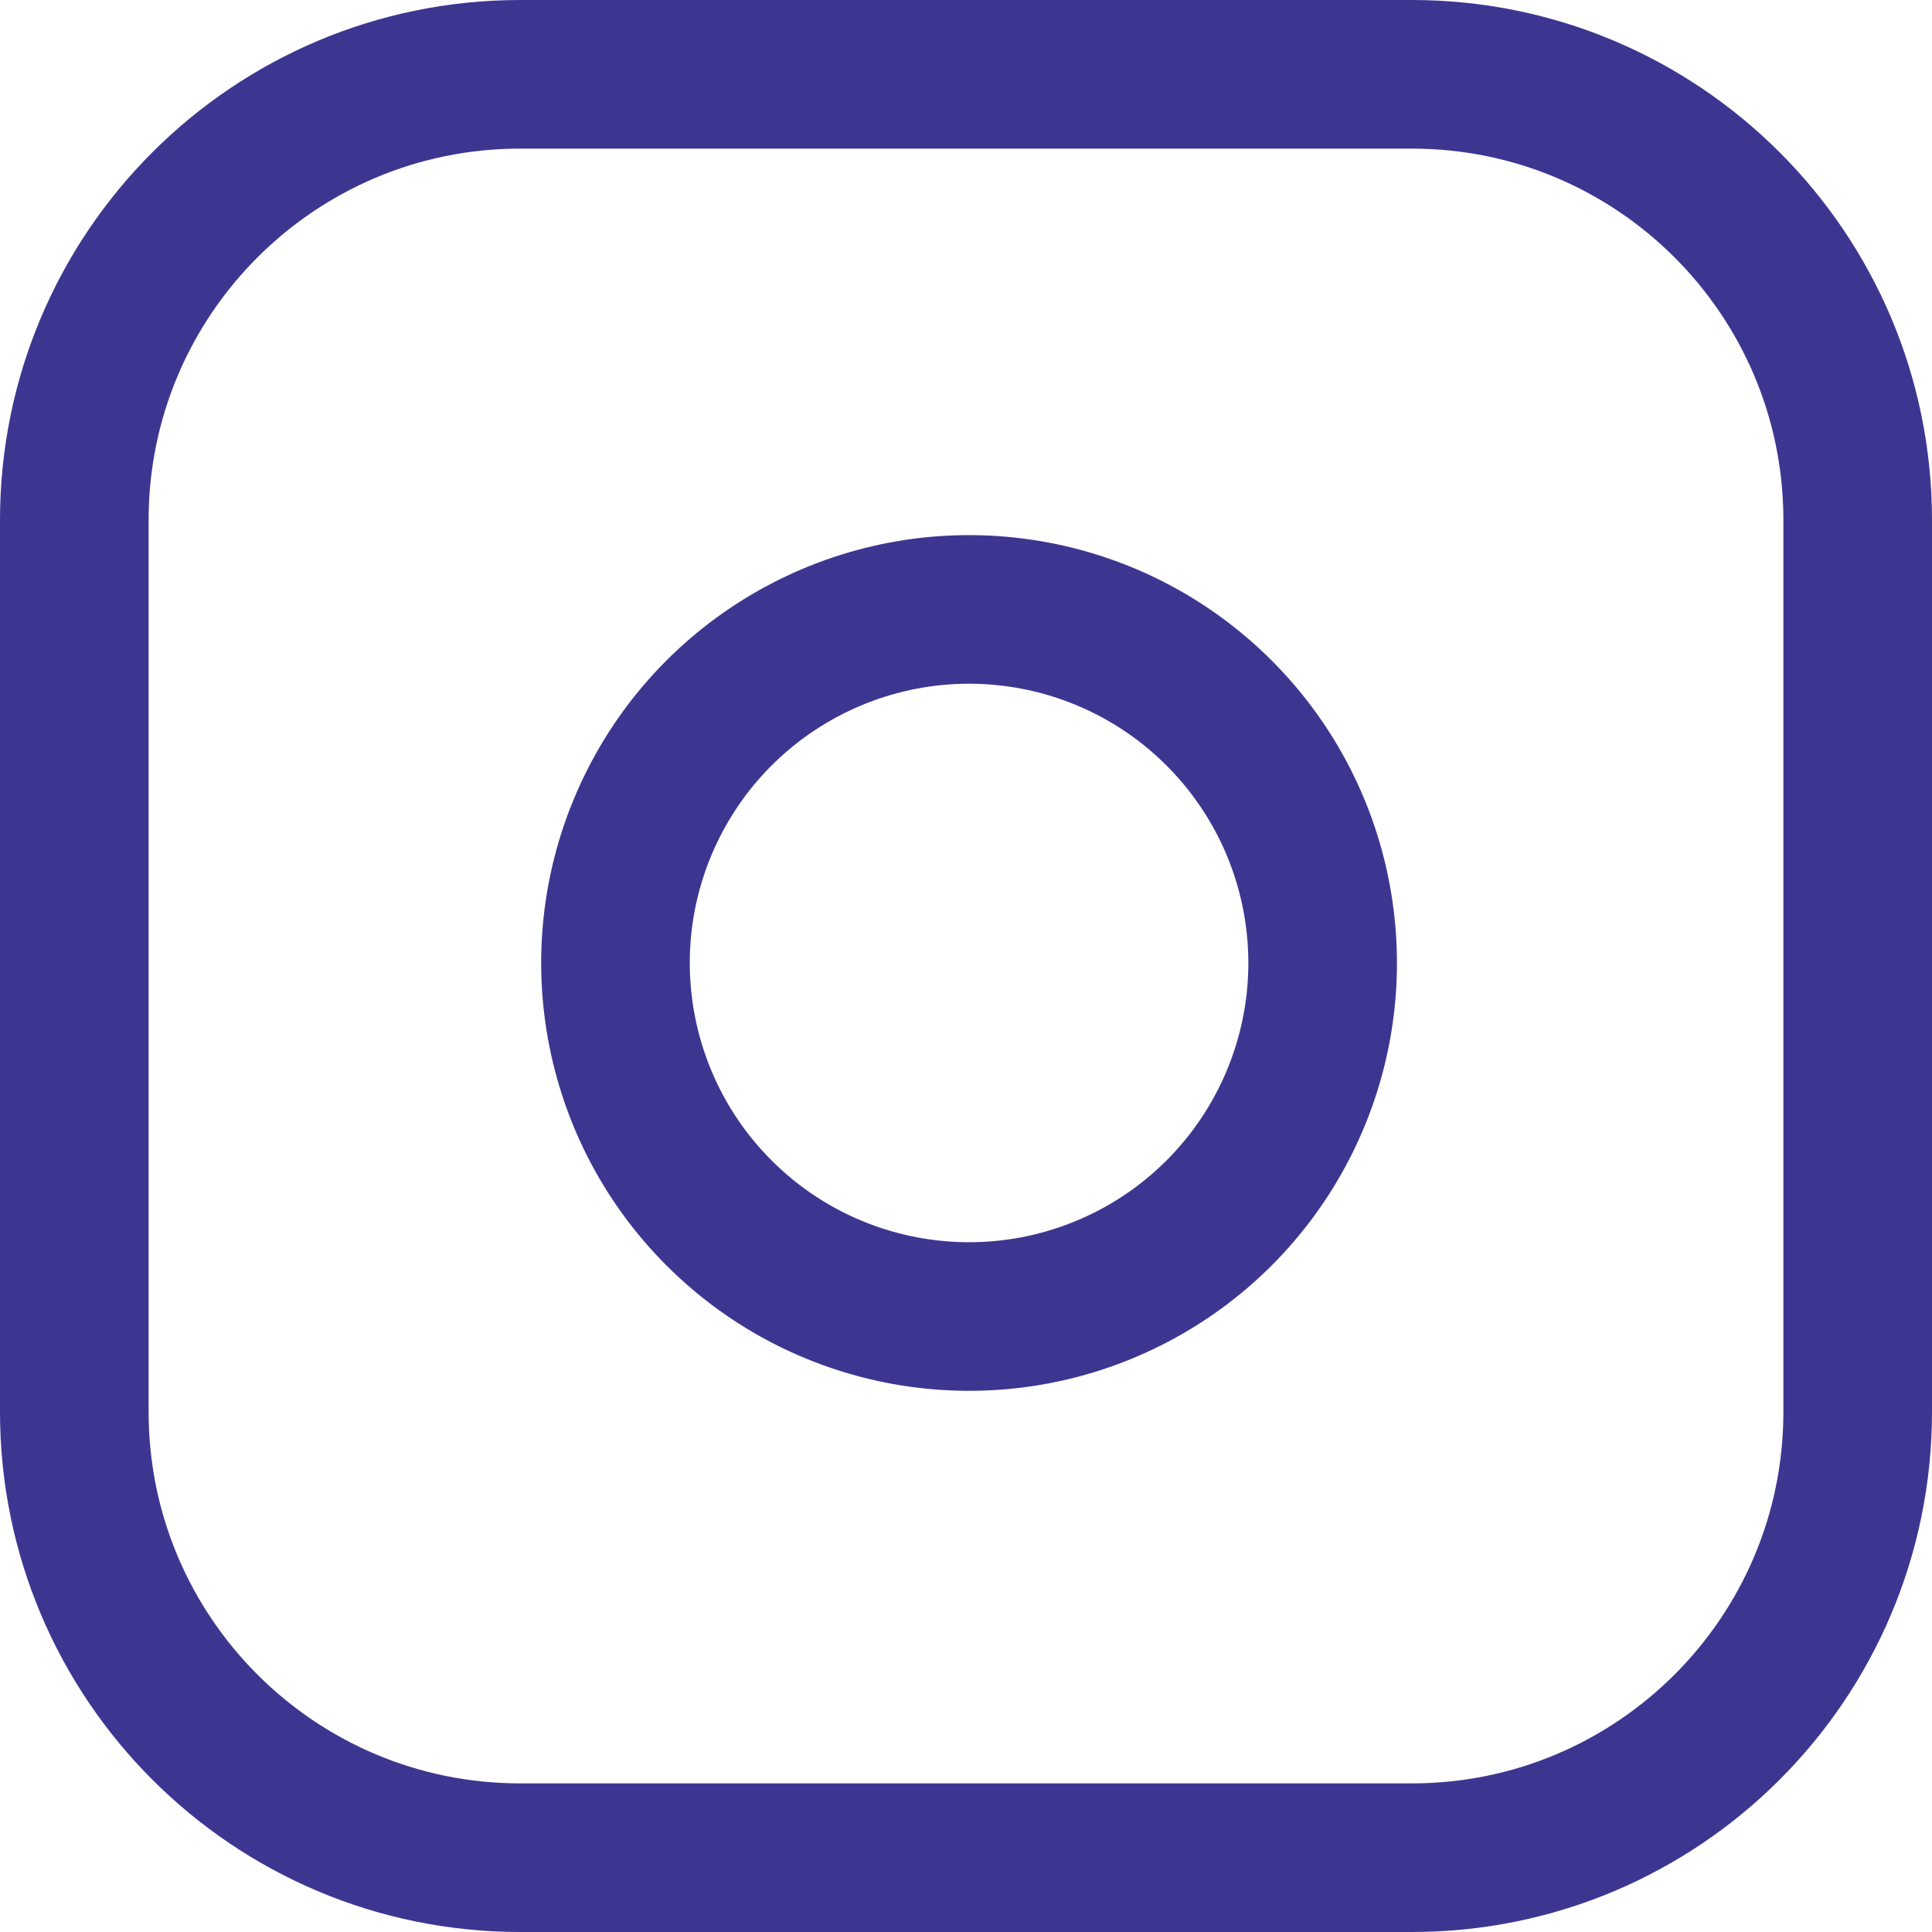
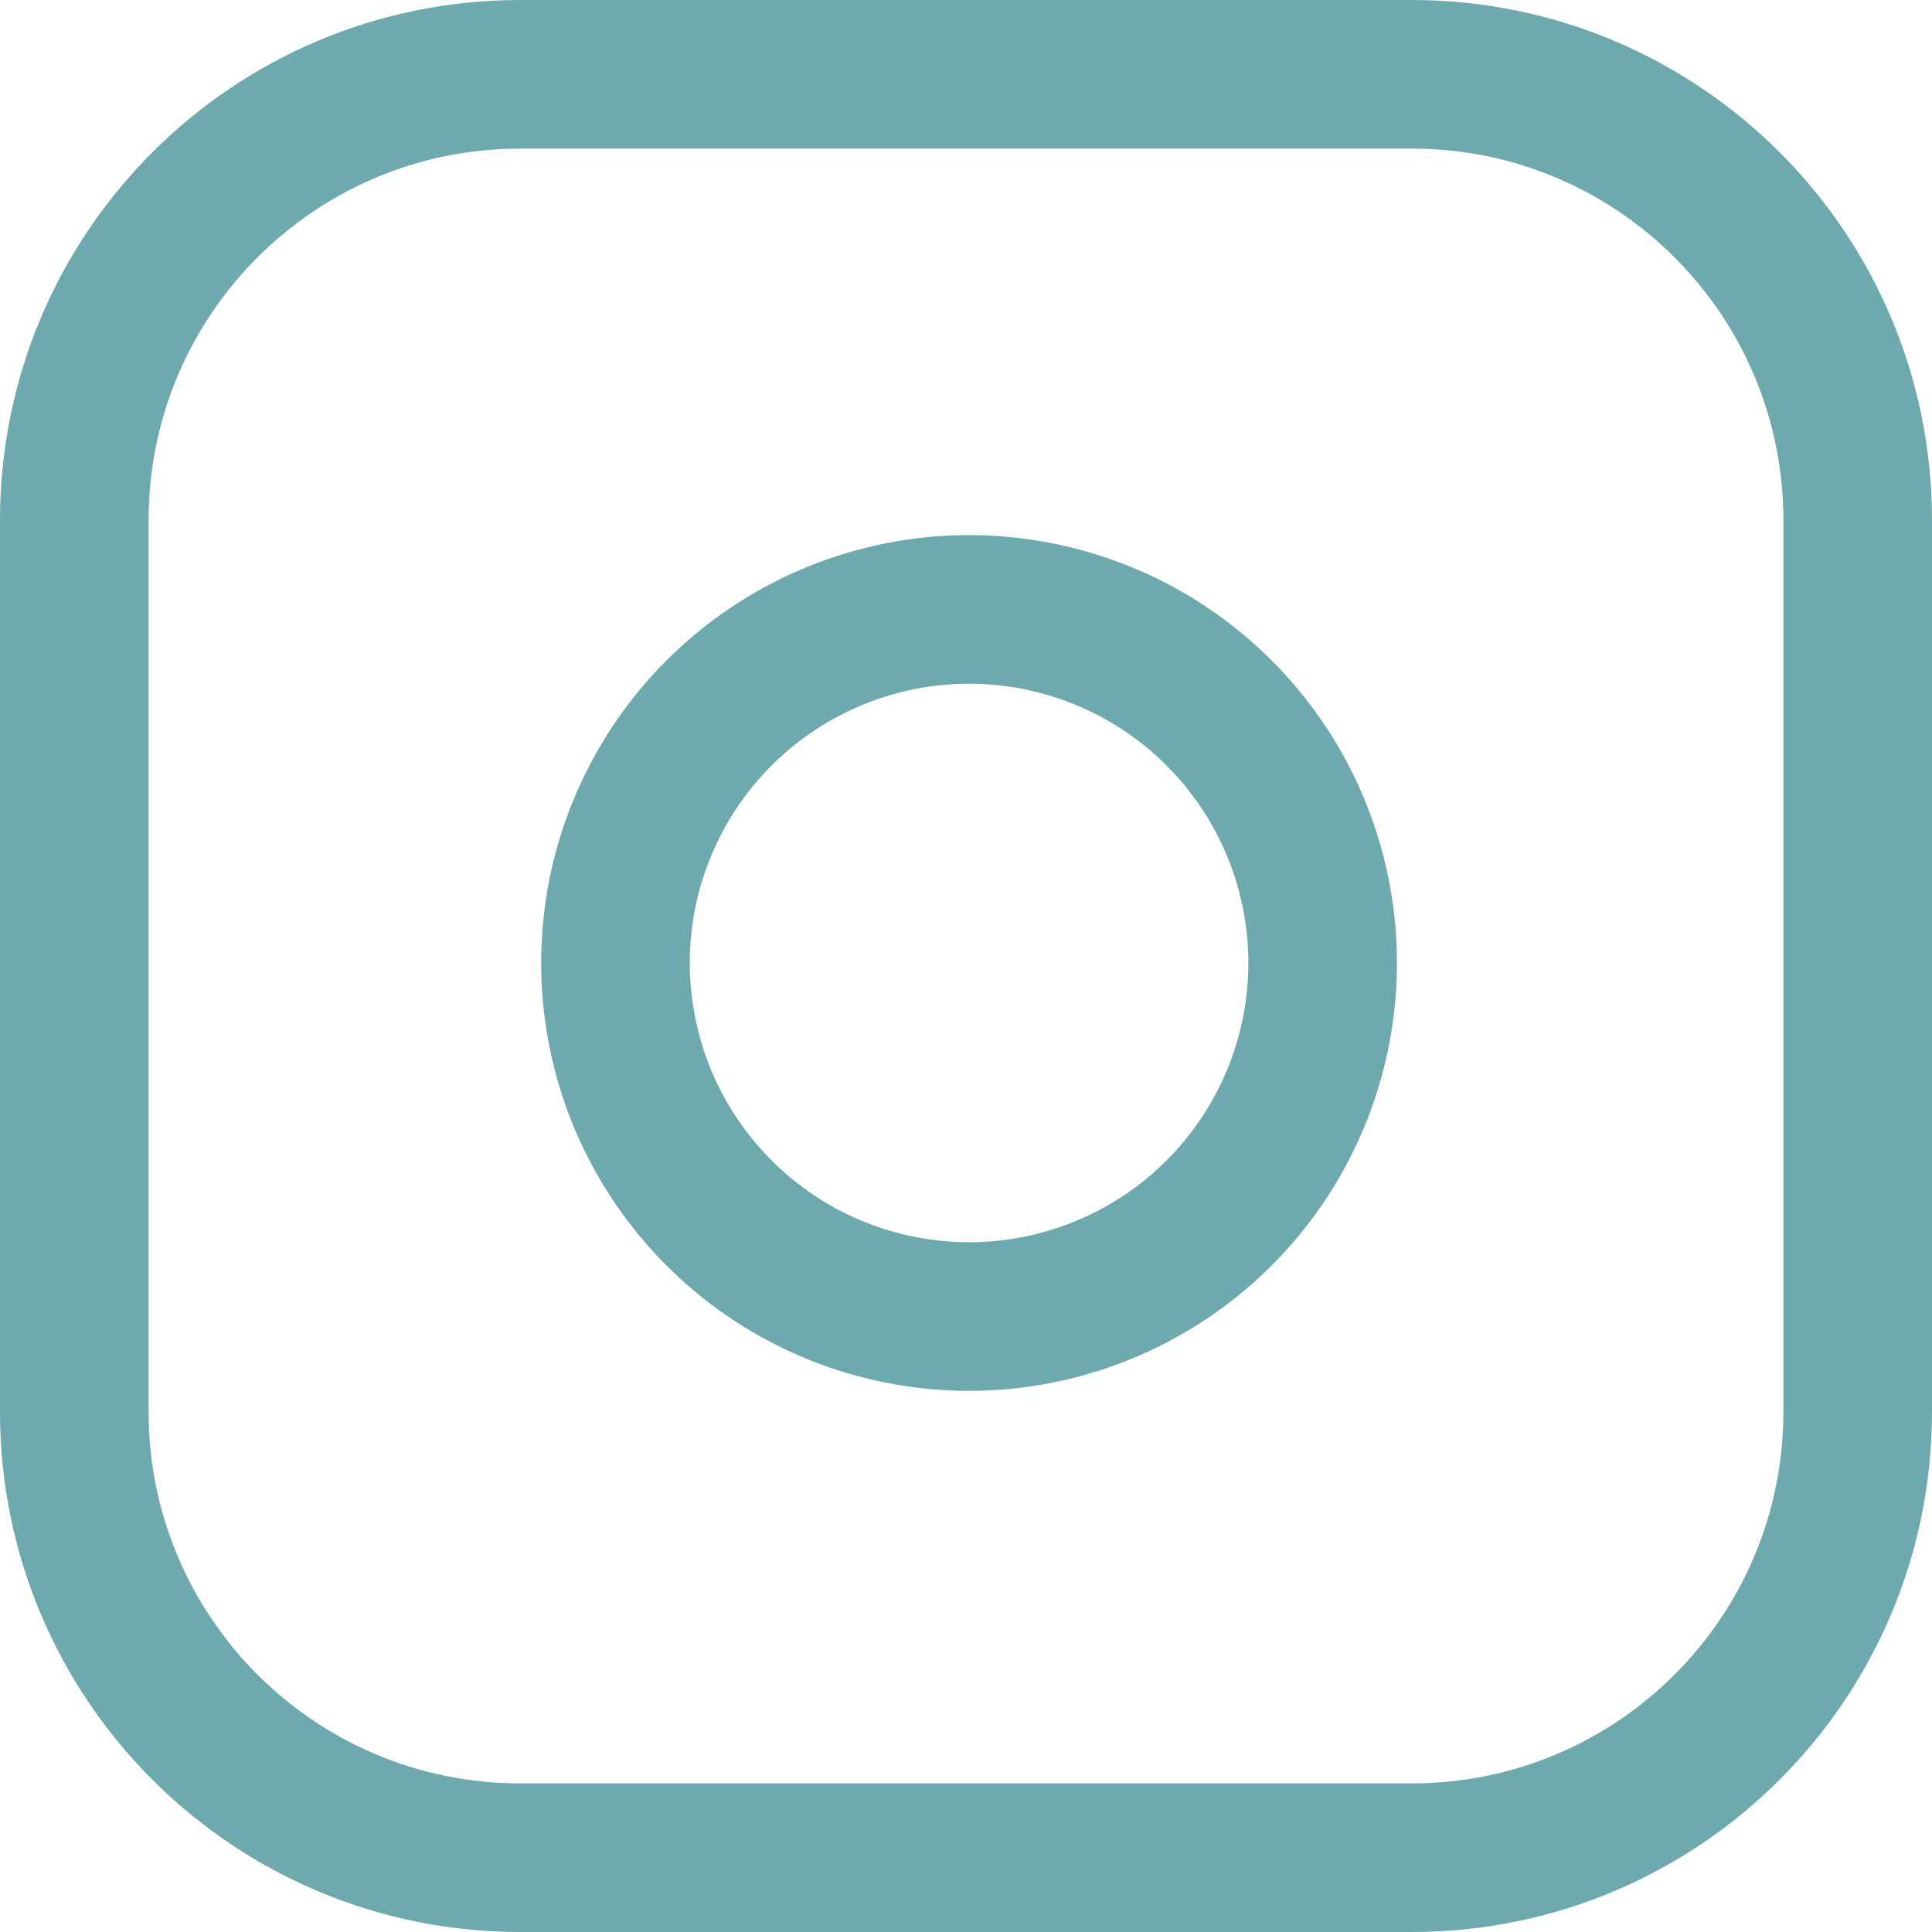
<svg xmlns="http://www.w3.org/2000/svg" width="26" height="26" viewBox="0 0 26 26" fill="none">
-   <path fill-rule="evenodd" clip-rule="evenodd" d="M7 1H19C22.314 1 25 3.686 25 7V19C25 22.314 22.314 25 19 25H7C3.686 25 1 22.314 1 19V7C1 3.686 3.686 1 7 1Z" stroke="#3D3691" stroke-width="2" stroke-linecap="round" stroke-linejoin="round" />
-   <path fill-rule="evenodd" clip-rule="evenodd" d="M17.748 12.261C18.049 14.292 17.014 16.286 15.181 17.209C13.347 18.132 11.128 17.775 9.677 16.324C8.225 14.872 7.868 12.654 8.791 10.82C9.714 8.987 11.709 7.952 13.74 8.253C15.813 8.561 17.44 10.188 17.748 12.261Z" stroke="#3D3691" stroke-width="2" stroke-linecap="round" stroke-linejoin="round" />
+   <path fill-rule="evenodd" clip-rule="evenodd" d="M7 1H19C22.314 1 25 3.686 25 7V19C25 22.314 22.314 25 19 25H7C3.686 25 1 22.314 1 19V7C1 3.686 3.686 1 7 1Z" stroke="#6ea9ad" stroke-width="2" stroke-linecap="round" stroke-linejoin="round" />
+   <path fill-rule="evenodd" clip-rule="evenodd" d="M17.748 12.261C18.049 14.292 17.014 16.286 15.181 17.209C13.347 18.132 11.128 17.775 9.677 16.324C8.225 14.872 7.868 12.654 8.791 10.82C9.714 8.987 11.709 7.952 13.74 8.253C15.813 8.561 17.44 10.188 17.748 12.261Z" stroke="#6ea9ad" stroke-width="2" stroke-linecap="round" stroke-linejoin="round" />
</svg>
